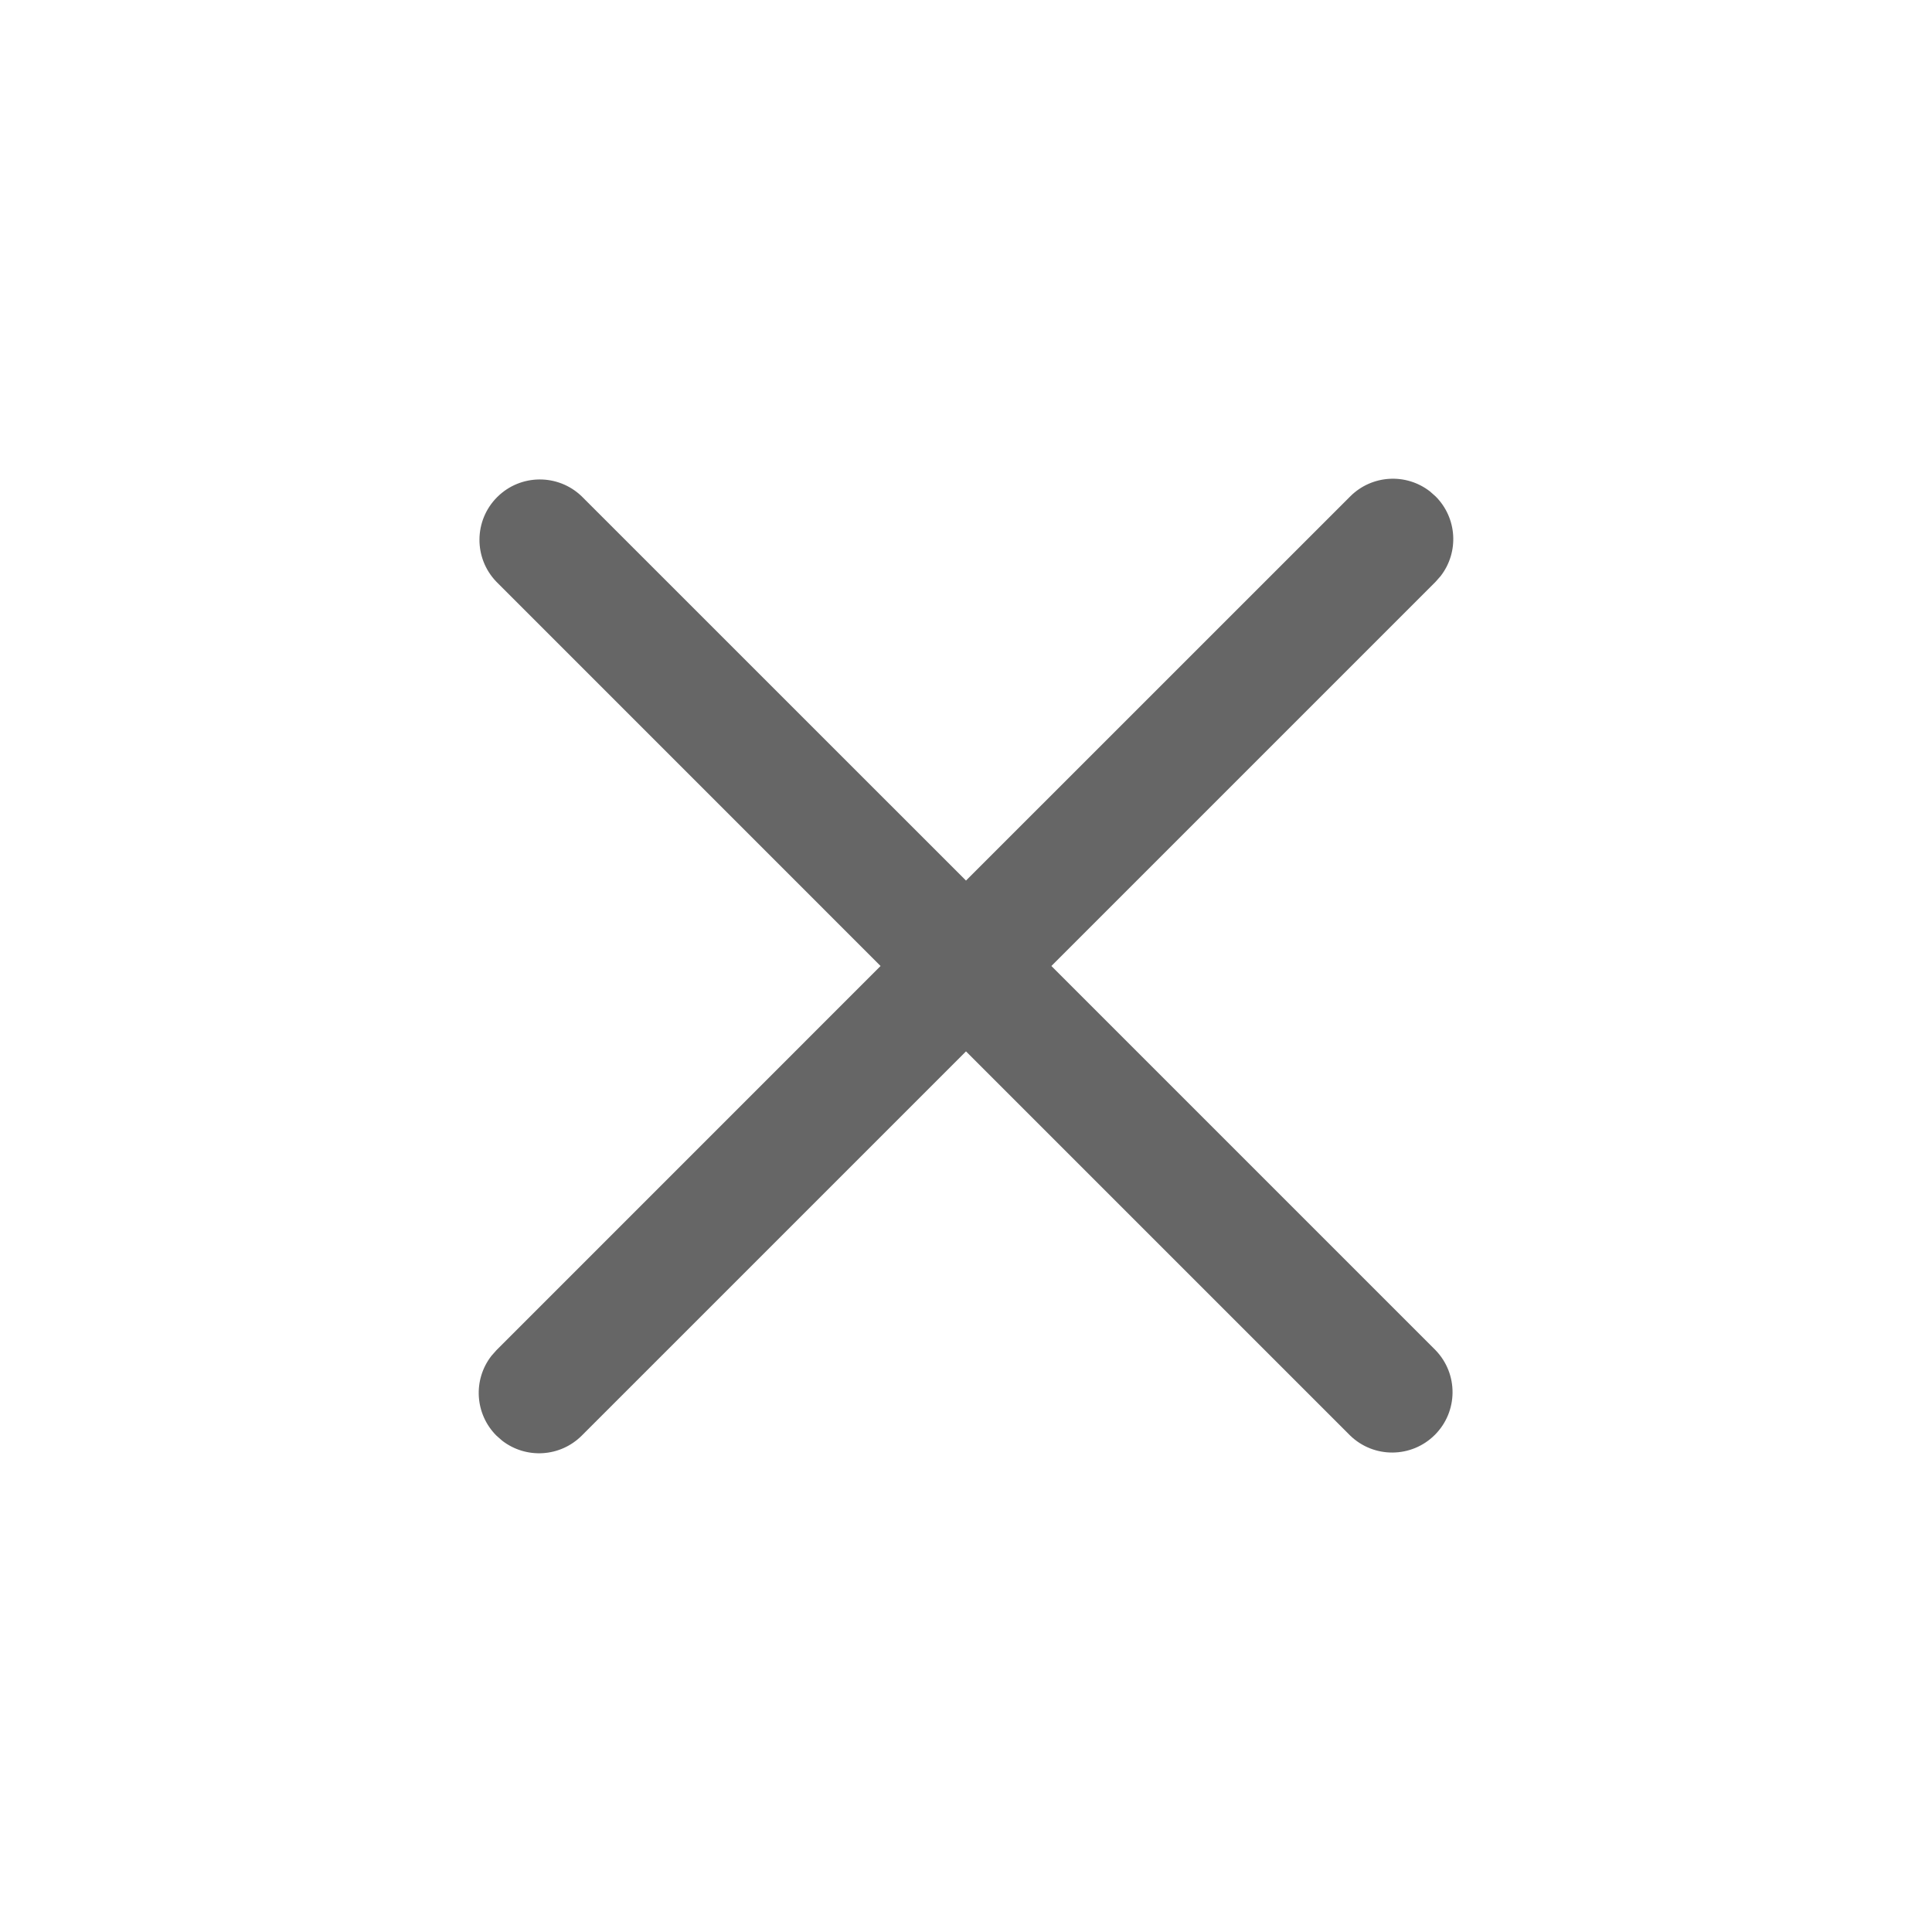
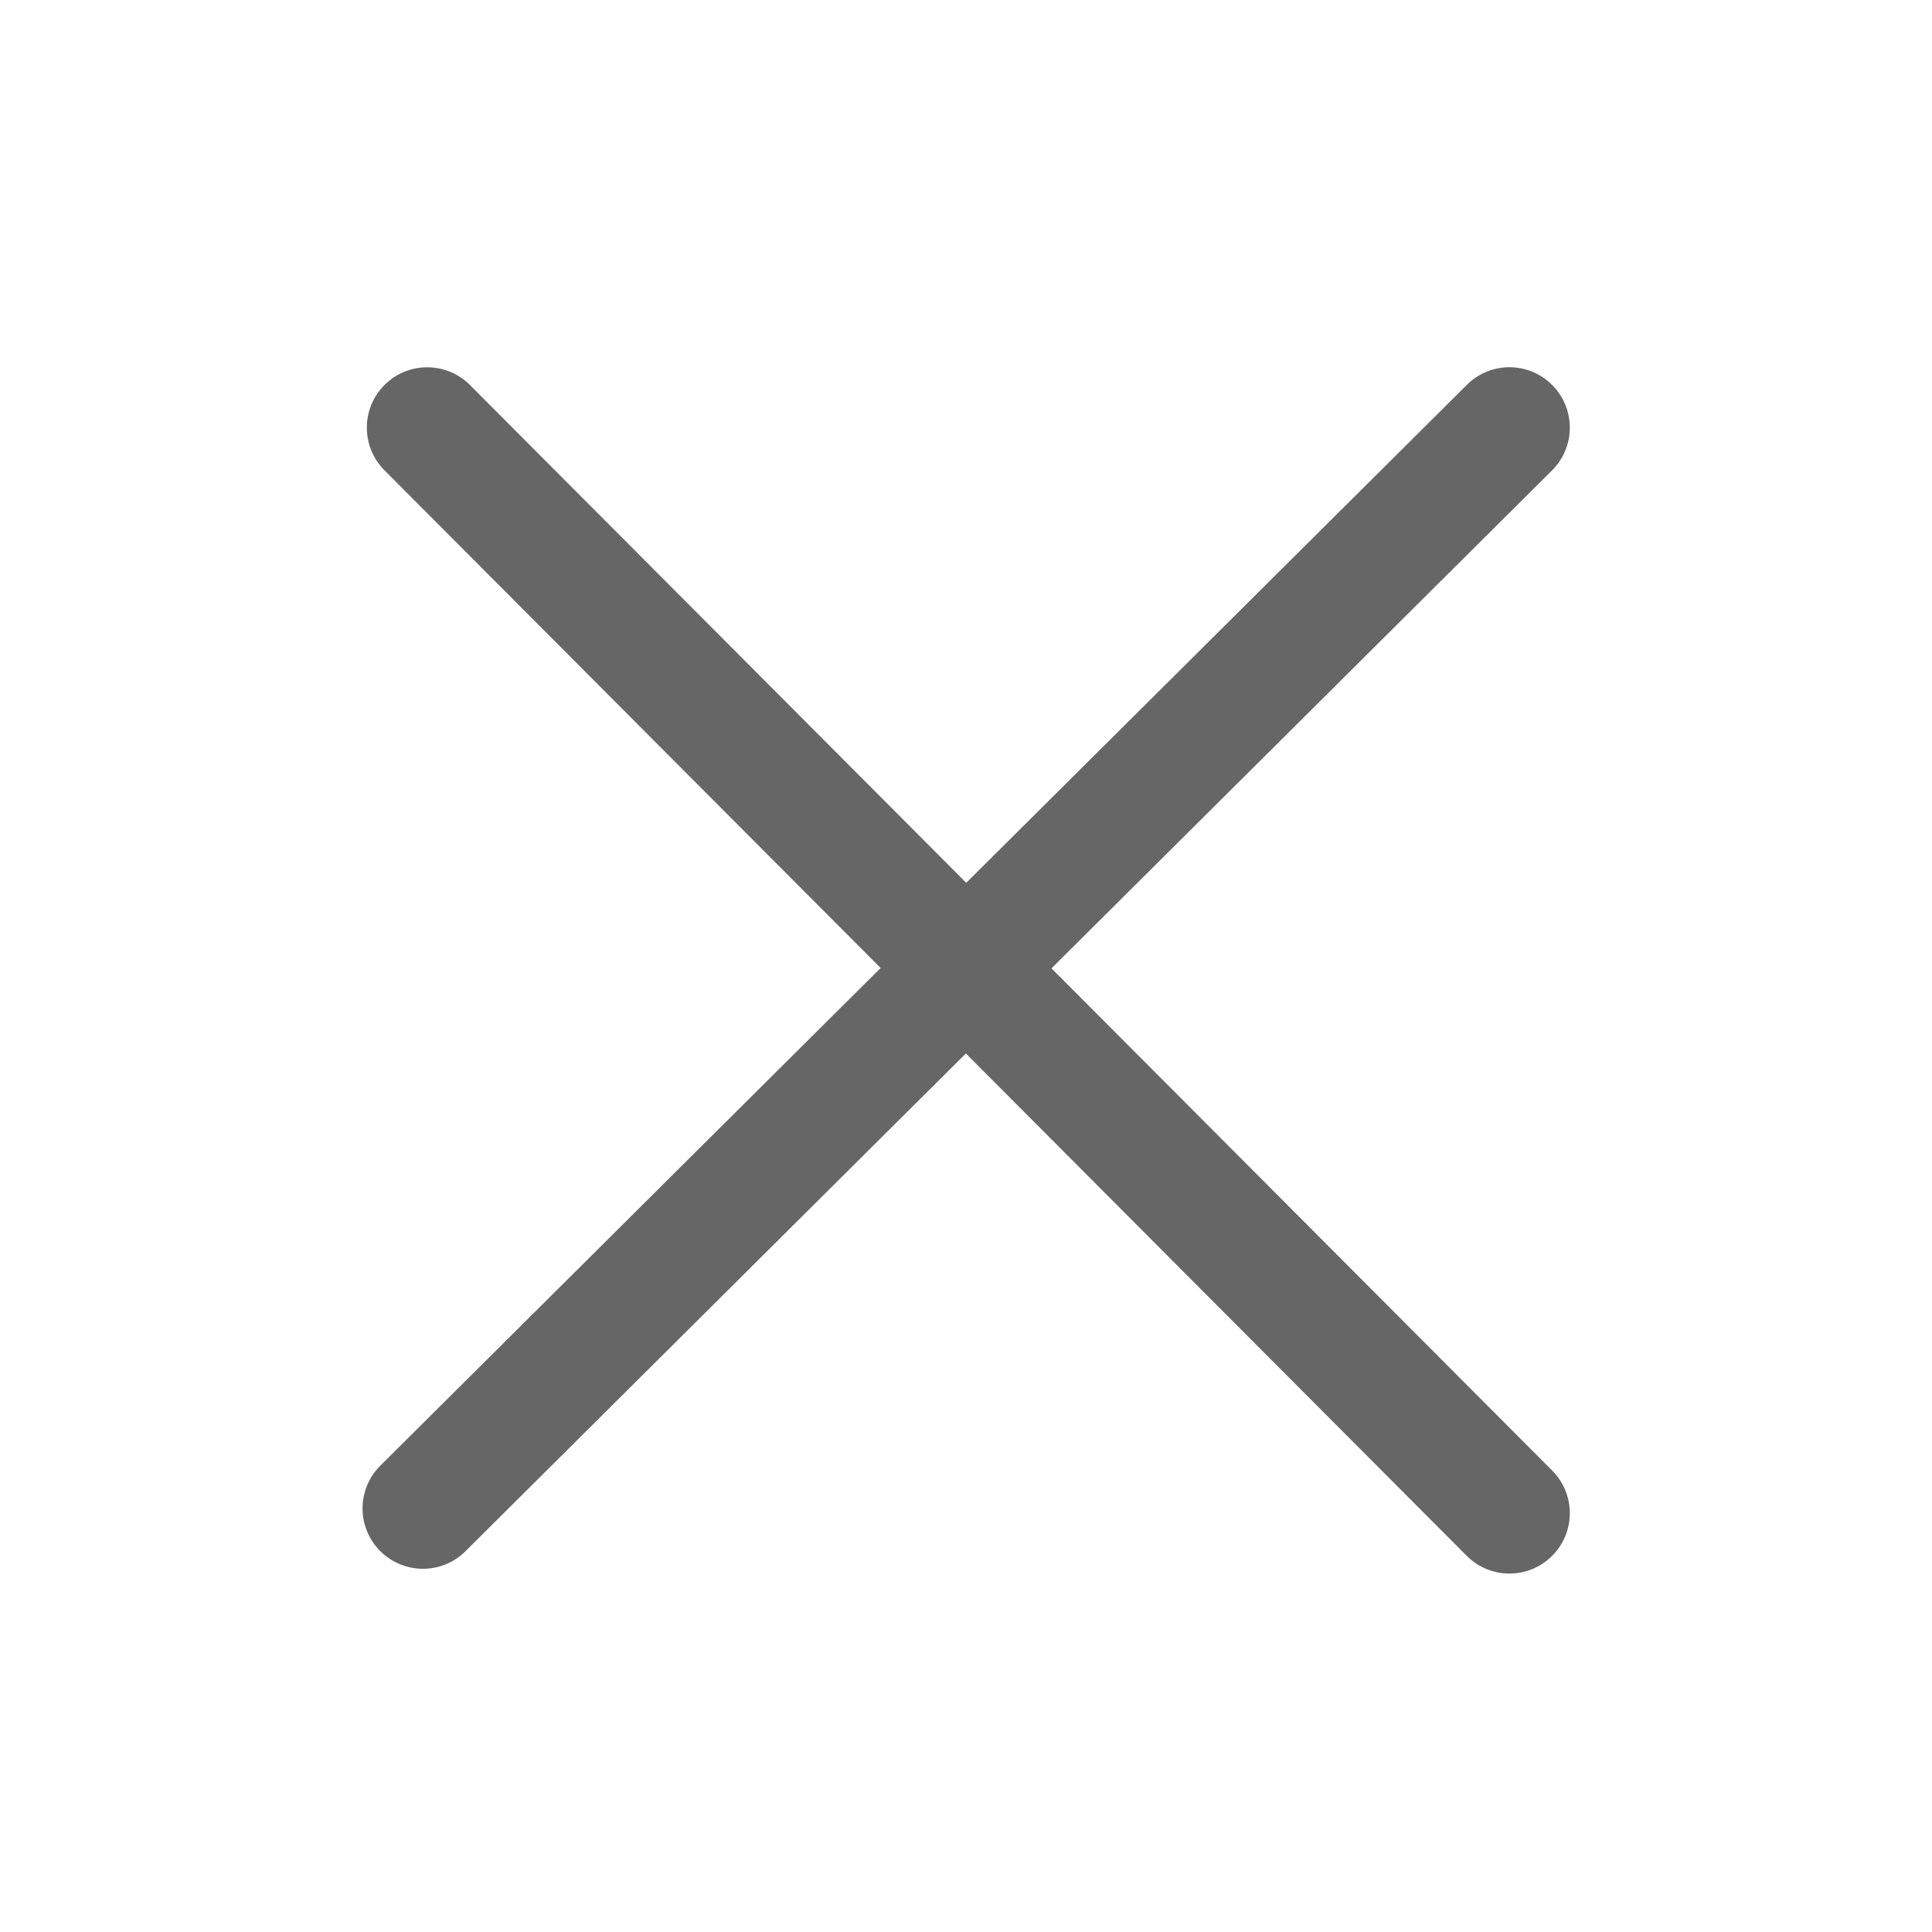
- <svg xmlns="http://www.w3.org/2000/svg" t="1645433291347" class="icon" viewBox="0 0 1024 1024" version="1.1" p-id="6775" width="20" height="20">
+ <svg xmlns="http://www.w3.org/2000/svg" t="1645446878547" class="icon" viewBox="0 0 1024 1024" version="1.1" p-id="6102" width="16" height="16">
  <defs>
    <style type="text/css" />
  </defs>
-   <path d="M308.352 263.104L512 466.72l203.648-203.616a32 32 0 0 1 42.24-2.656l3.008 2.656a32 32 0 0 1 2.656 42.24l-2.656 3.008L557.248 512l203.648 203.648a32 32 0 0 1-45.248 45.248L512 557.248l-203.648 203.648a32 32 0 0 1-42.24 2.656l-3.008-2.656a32 32 0 0 1-2.656-42.24l2.656-3.008L466.72 512 263.104 308.352a32 32 0 0 1 45.248-45.248z" p-id="6776" fill="#666666" />
+   <path d="M557.312 513.248l265.28-263.904c12.544-12.48 12.608-32.704 0.128-45.248-12.512-12.576-32.704-12.608-45.248-0.128l-265.344 263.936-263.04-263.84C236.64 191.584 216.384 191.52 203.84 204 191.328 216.48 191.296 236.736 203.776 249.28l262.976 263.776L201.6 776.8c-12.544 12.48-12.608 32.704-0.128 45.248 6.24 6.272 14.464 9.44 22.688 9.44 8.16 0 16.32-3.104 22.56-9.312l265.216-263.808 265.44 266.24c6.24 6.272 14.432 9.408 22.656 9.408 8.192 0 16.352-3.136 22.592-9.344 12.512-12.48 12.544-32.704 0.064-45.248L557.312 513.248z" p-id="6103" fill="#666666" />
</svg>
